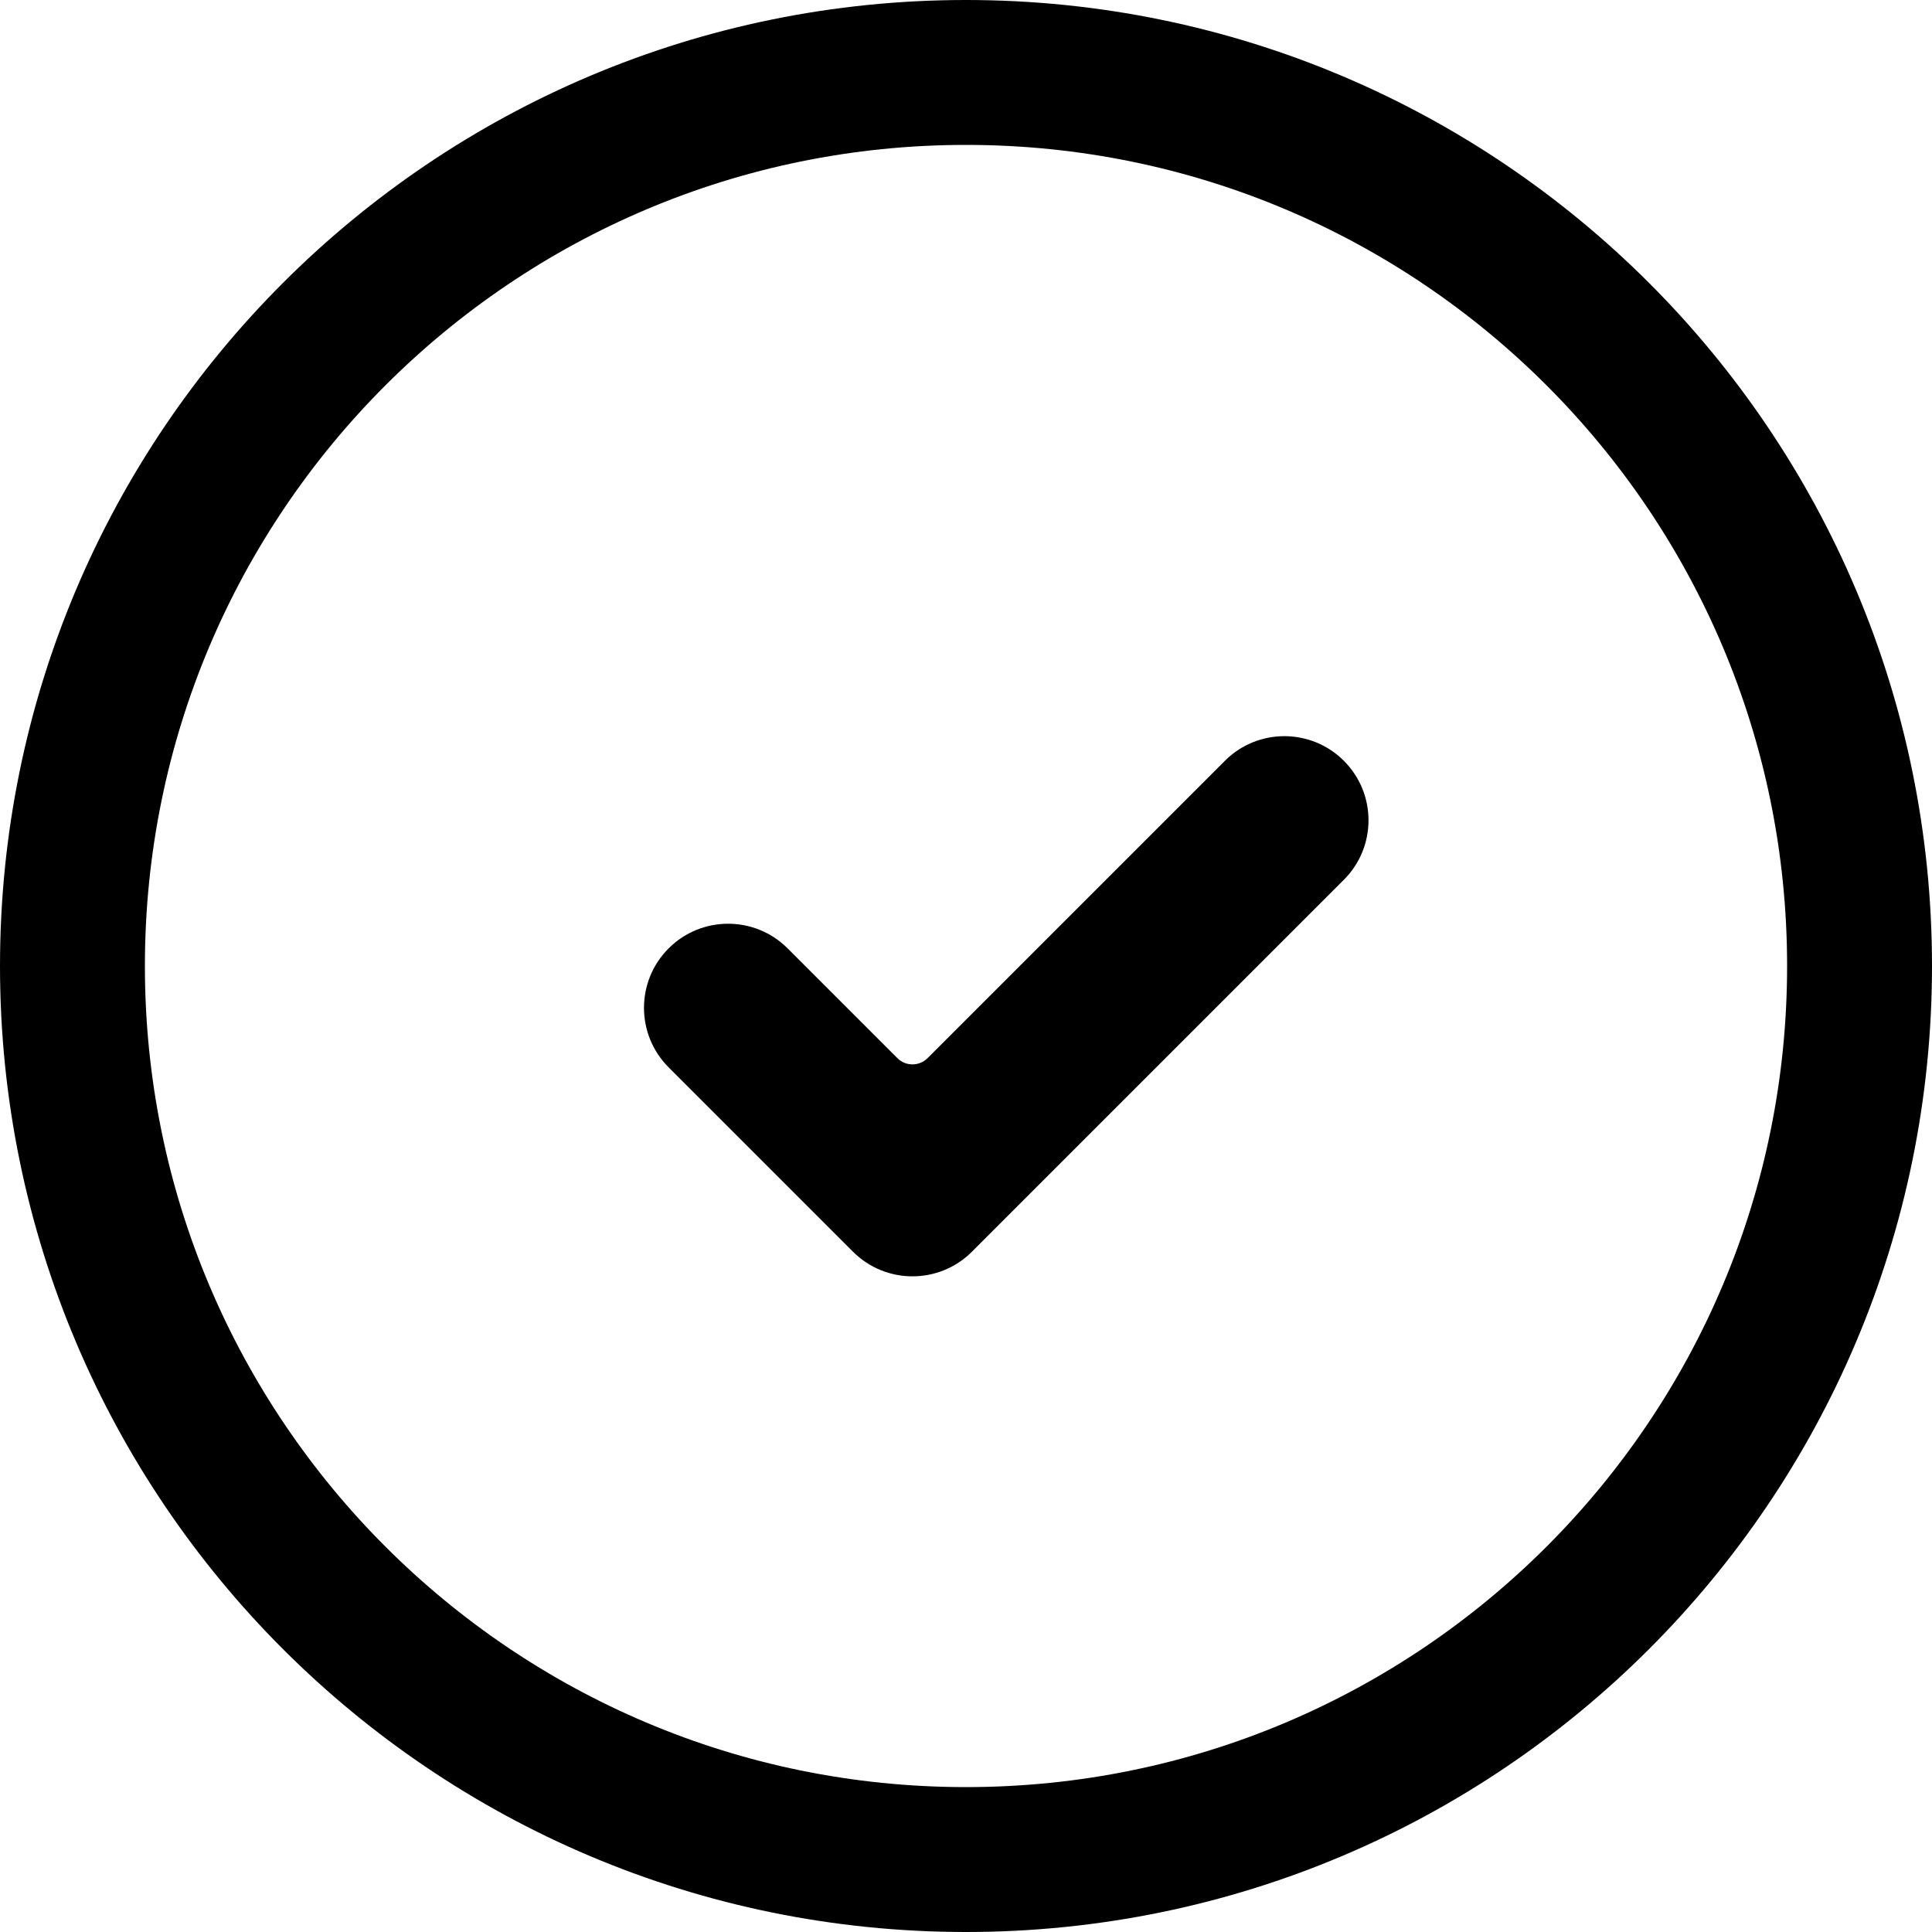
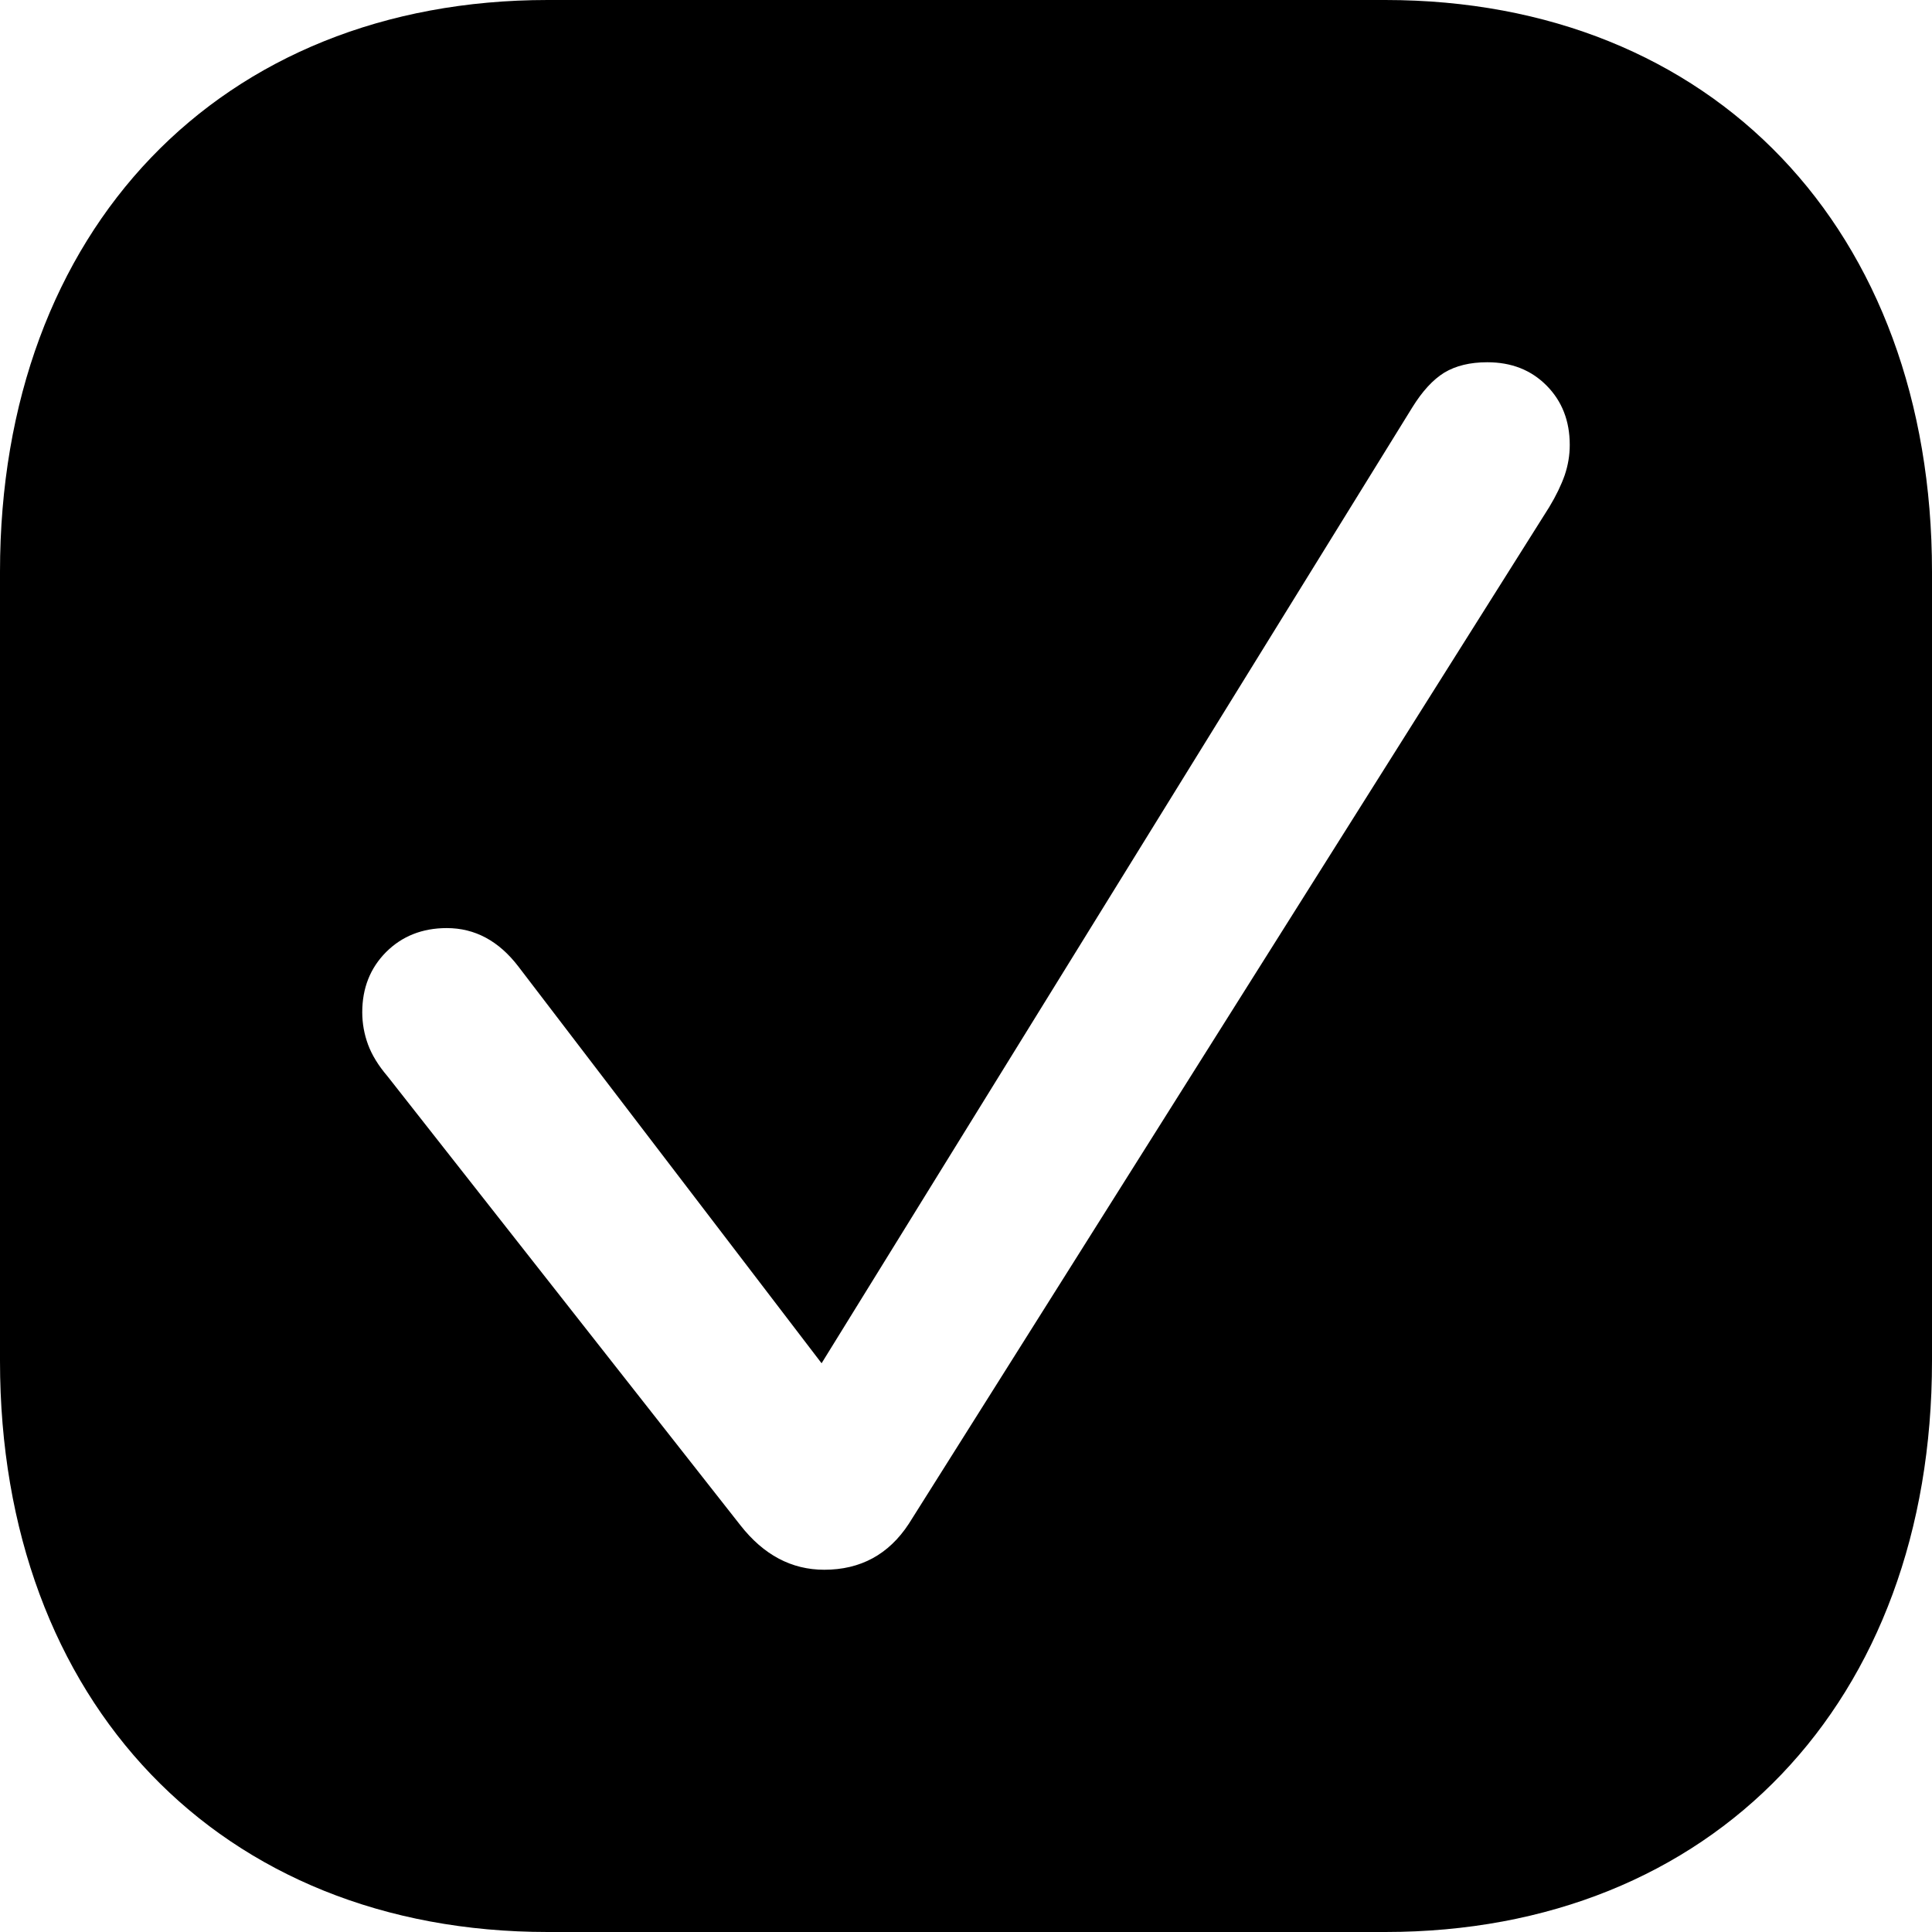
- <svg xmlns="http://www.w3.org/2000/svg" fill="none" preserveAspectRatio="xMidYMid slice" viewBox="0 0 24 24">
-   <circle cx="12" cy="12" r="11.1" stroke="currentColor" stroke-width="1.8" />
-   <path d="M12.074 15.549a1.045 1.045 0 01-1.478 0l-2.29-2.29a1.045 1.045 0 011.478-1.478l1.364 1.364c.103.103.27.103.374 0l3.694-3.694a1.045 1.045 0 011.478 1.478l-4.62 4.62z" fill="currentColor" />
+ <svg xmlns="http://www.w3.org/2000/svg" width="16" height="16" viewBox="0 0 16 16" fill="none">
+   <path fill-rule="evenodd" clip-rule="evenodd" d="M4.536 0H11.472C14.184 0 16 1.903 16 4.735V11.271C16 14.096 14.184 16 11.472 16H4.536C1.824 16 0 14.096 0 11.271V4.735C0 1.903 1.824 0 4.536 0ZM7.526 12.62C7.36 12.873 7.127 13 6.826 13L6.826 13C6.555 13 6.324 12.877 6.132 12.632L3.209 8.913C3.133 8.824 3.08 8.737 3.048 8.651C3.016 8.564 3 8.475 3 8.383C3 8.183 3.066 8.017 3.197 7.885C3.329 7.753 3.497 7.686 3.7 7.686C3.933 7.686 4.13 7.792 4.292 8.003L6.804 11.29L11.696 3.374C11.779 3.24 11.867 3.144 11.961 3.086C12.056 3.029 12.174 3 12.317 3C12.517 3 12.68 3.064 12.808 3.193C12.936 3.322 13 3.486 13 3.685C13 3.77 12.986 3.853 12.958 3.936C12.929 4.018 12.887 4.105 12.831 4.198L7.526 12.62Z" fill="currentColor" />
</svg>
